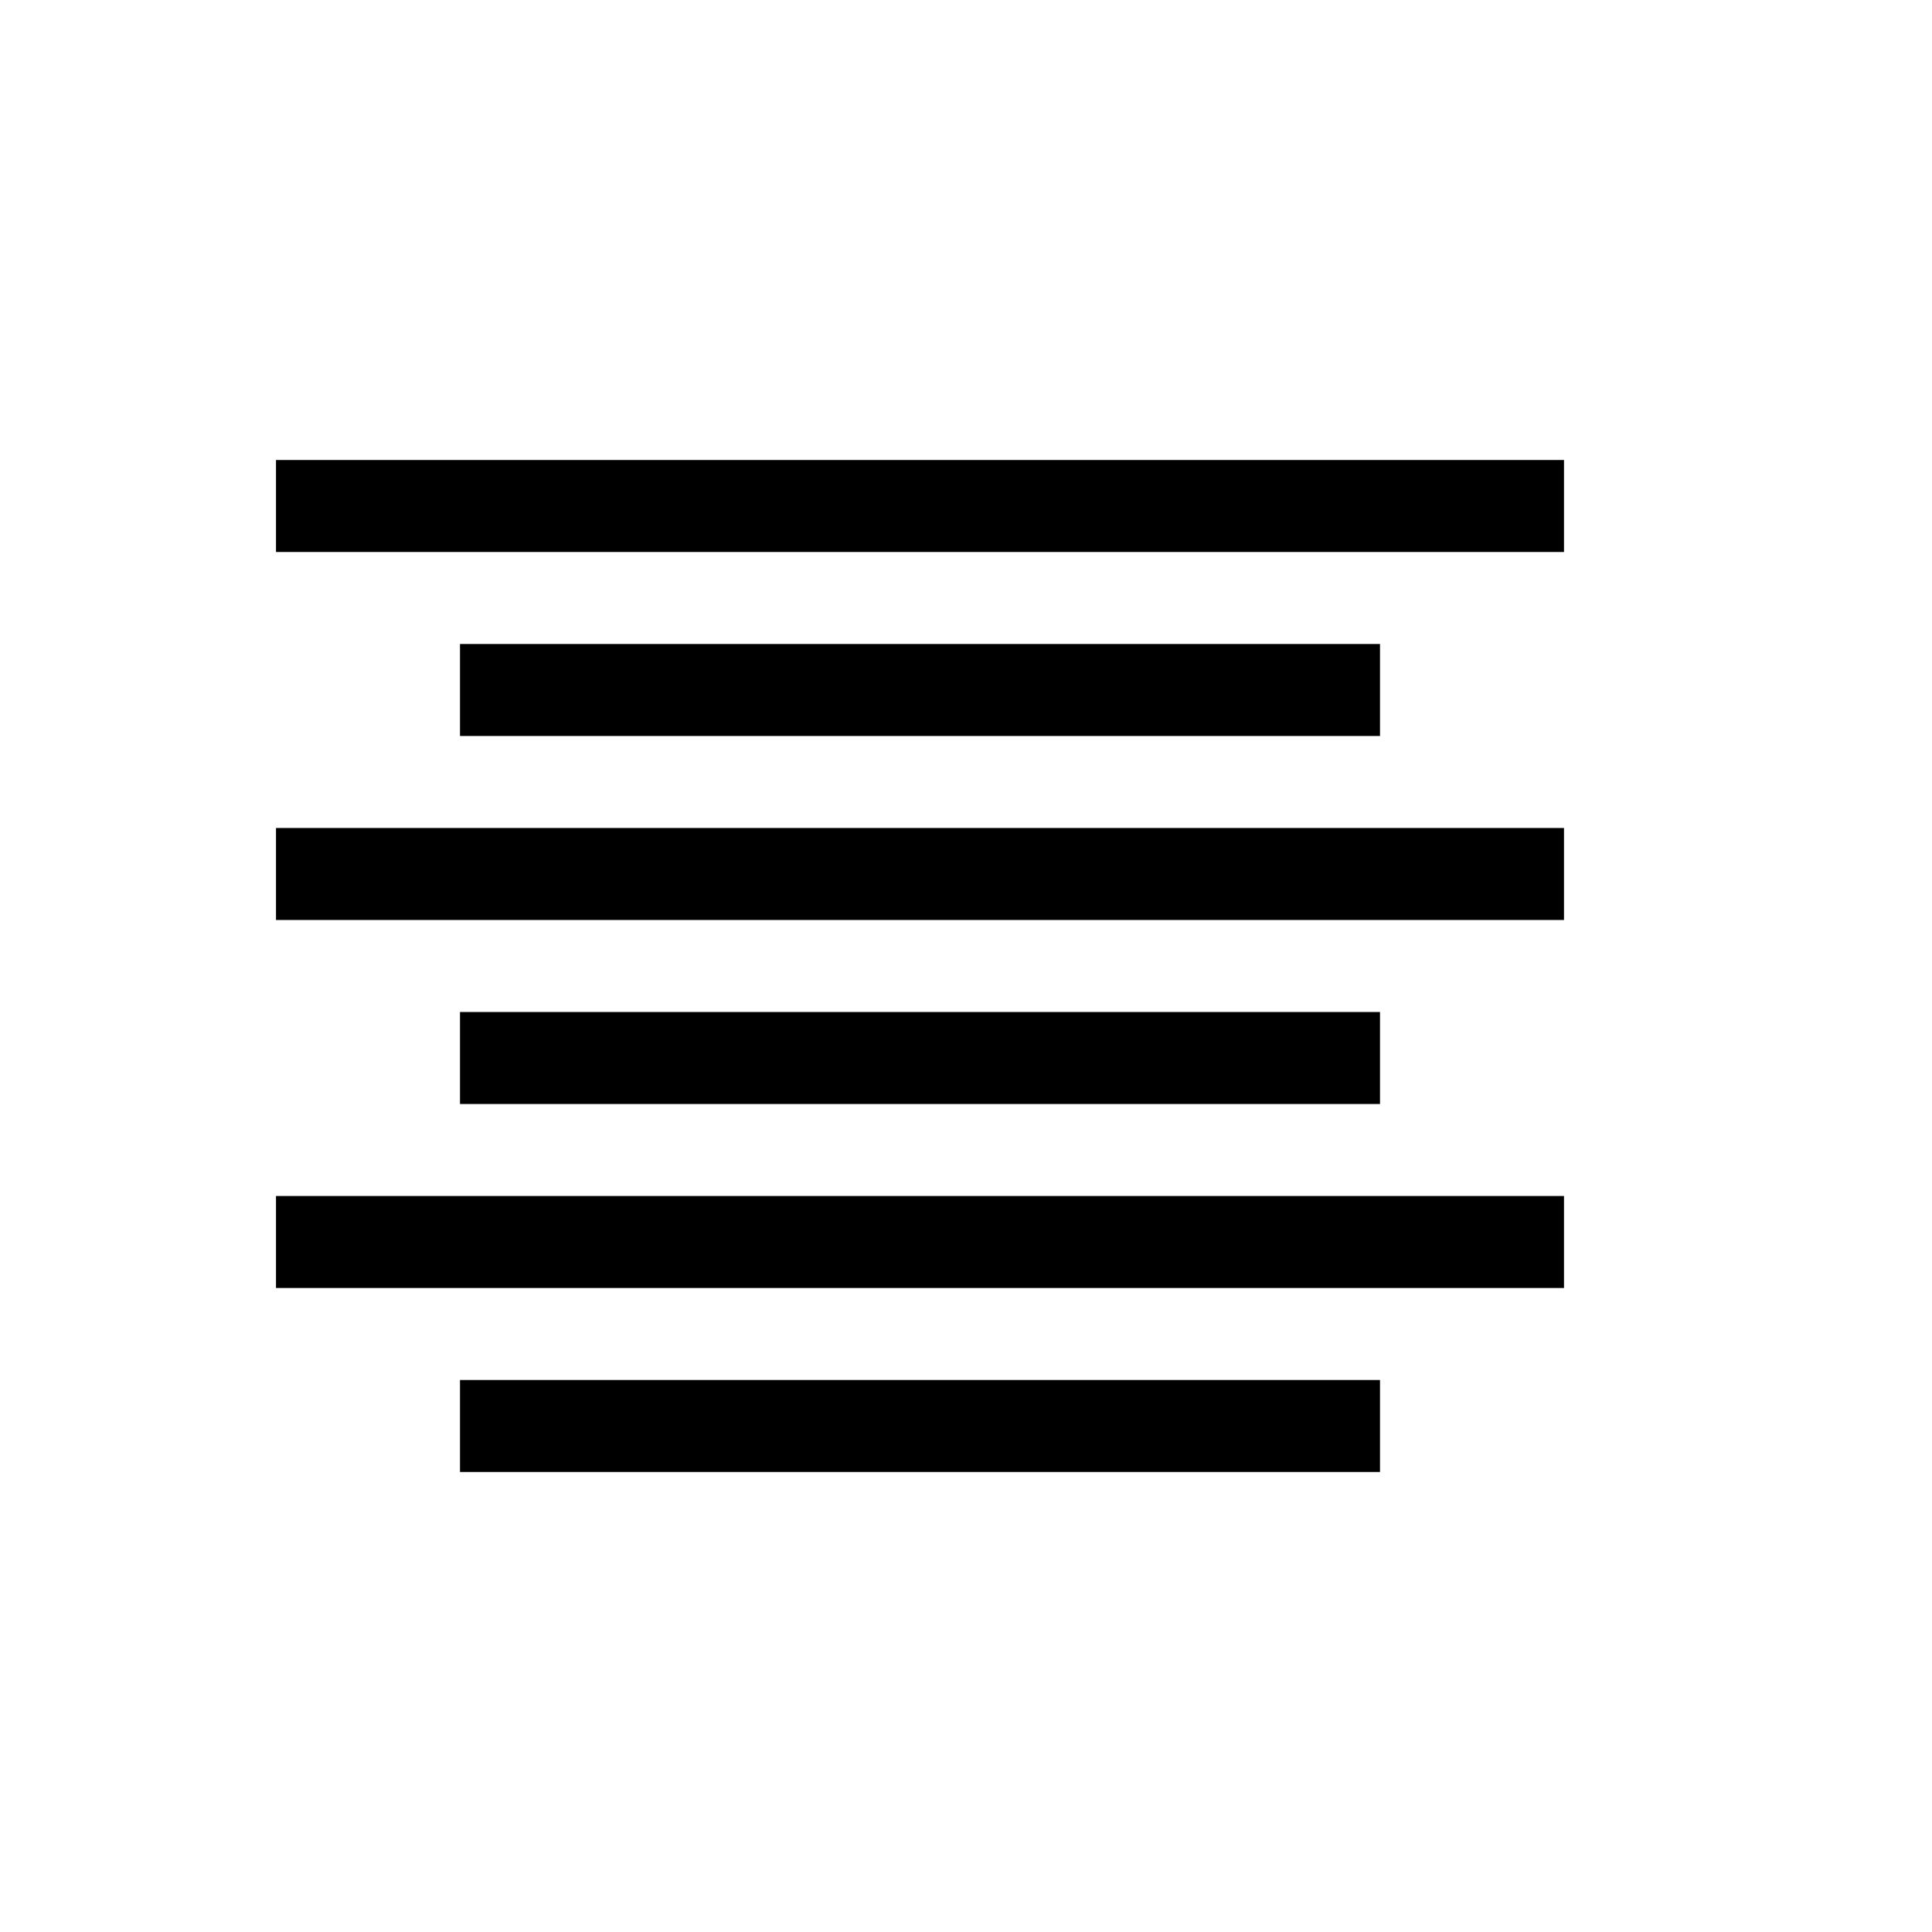
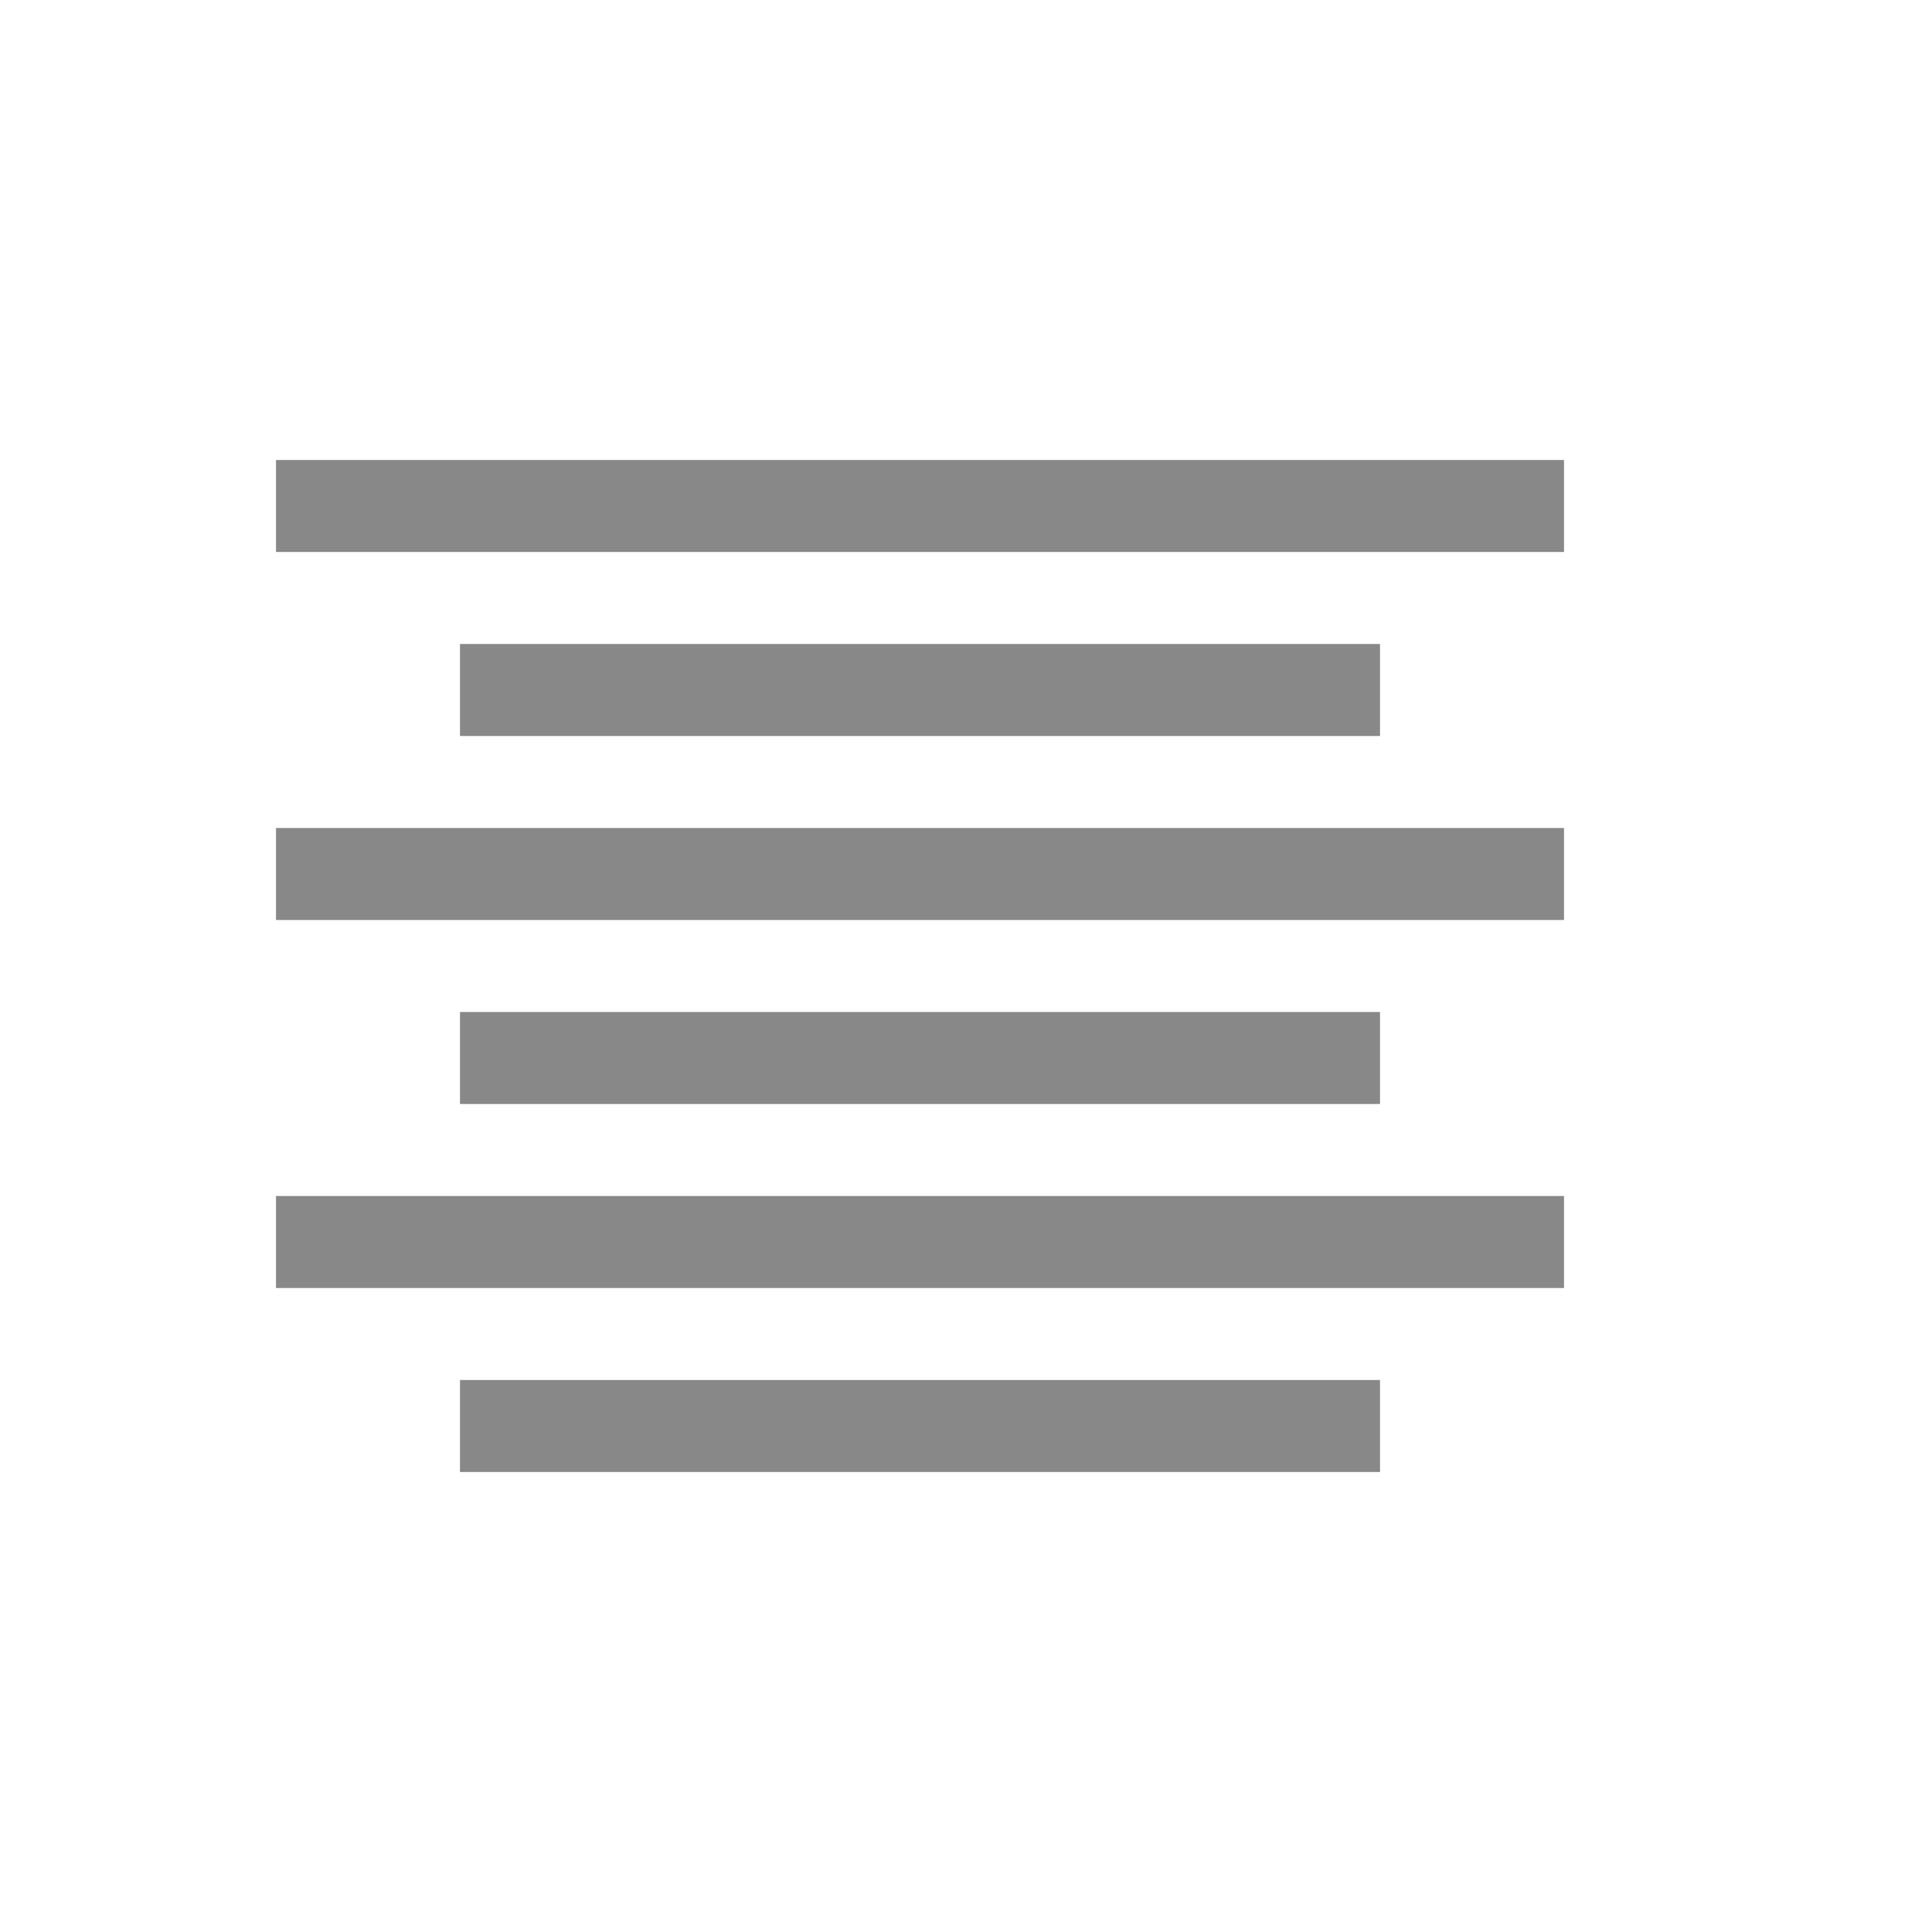
<svg xmlns="http://www.w3.org/2000/svg" version="1.1" x="0px" y="0px" width="21px" height="21px" viewBox="0 0 21 21" overflow="visible" enable-background="new 0 0 21 21" xml:space="preserve">
  <defs>
</defs>
-   <path d="M5,11v1h10v-1H5z M3,14h14v-1H3V14z M5,16h10v-1H5V16z M3,10h14V9H3V10z M5,7v1h10V7H5z M3,5v1h14V5H3z" />
+   <path fill="#888" d="M5,11v1h10v-1H5z M3,14h14v-1H3V14z M5,16h10v-1H5V16z M3,10h14V9H3V10z M5,7v1h10V7H5z M3,5v1h14V5H3z" />
  <rect opacity="0" fill="#4387FD" width="21" height="21" />
</svg>
